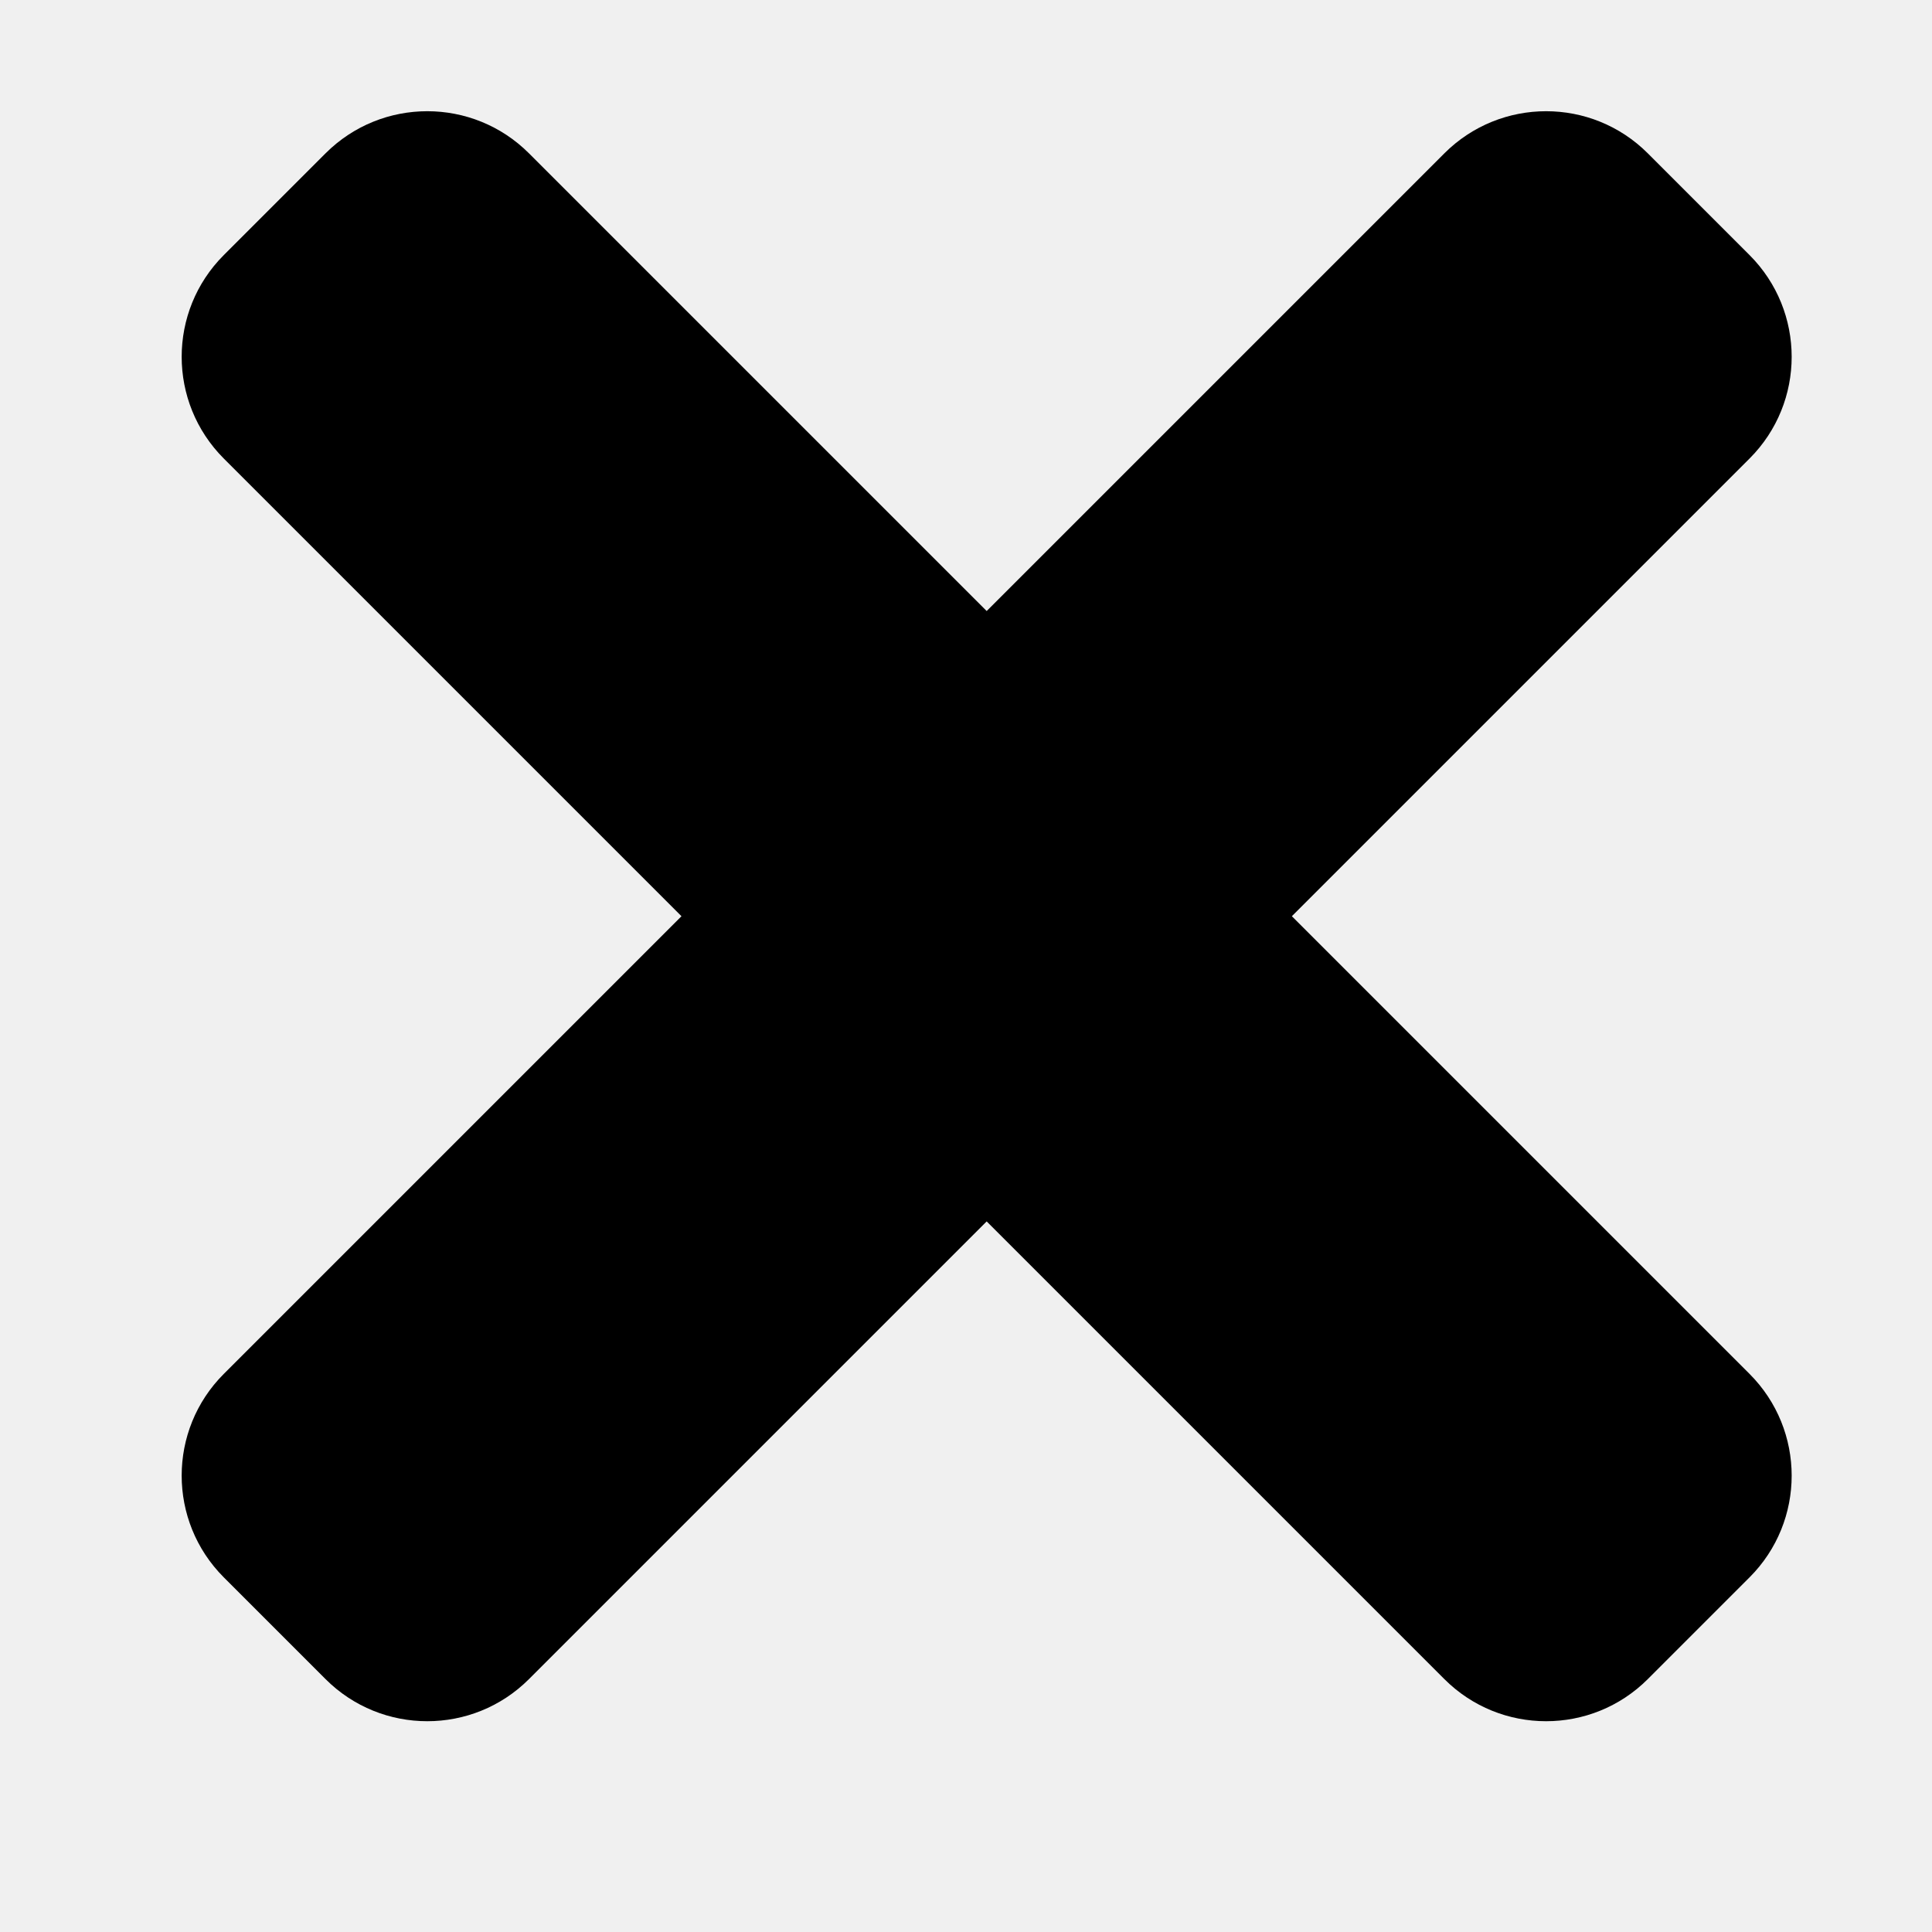
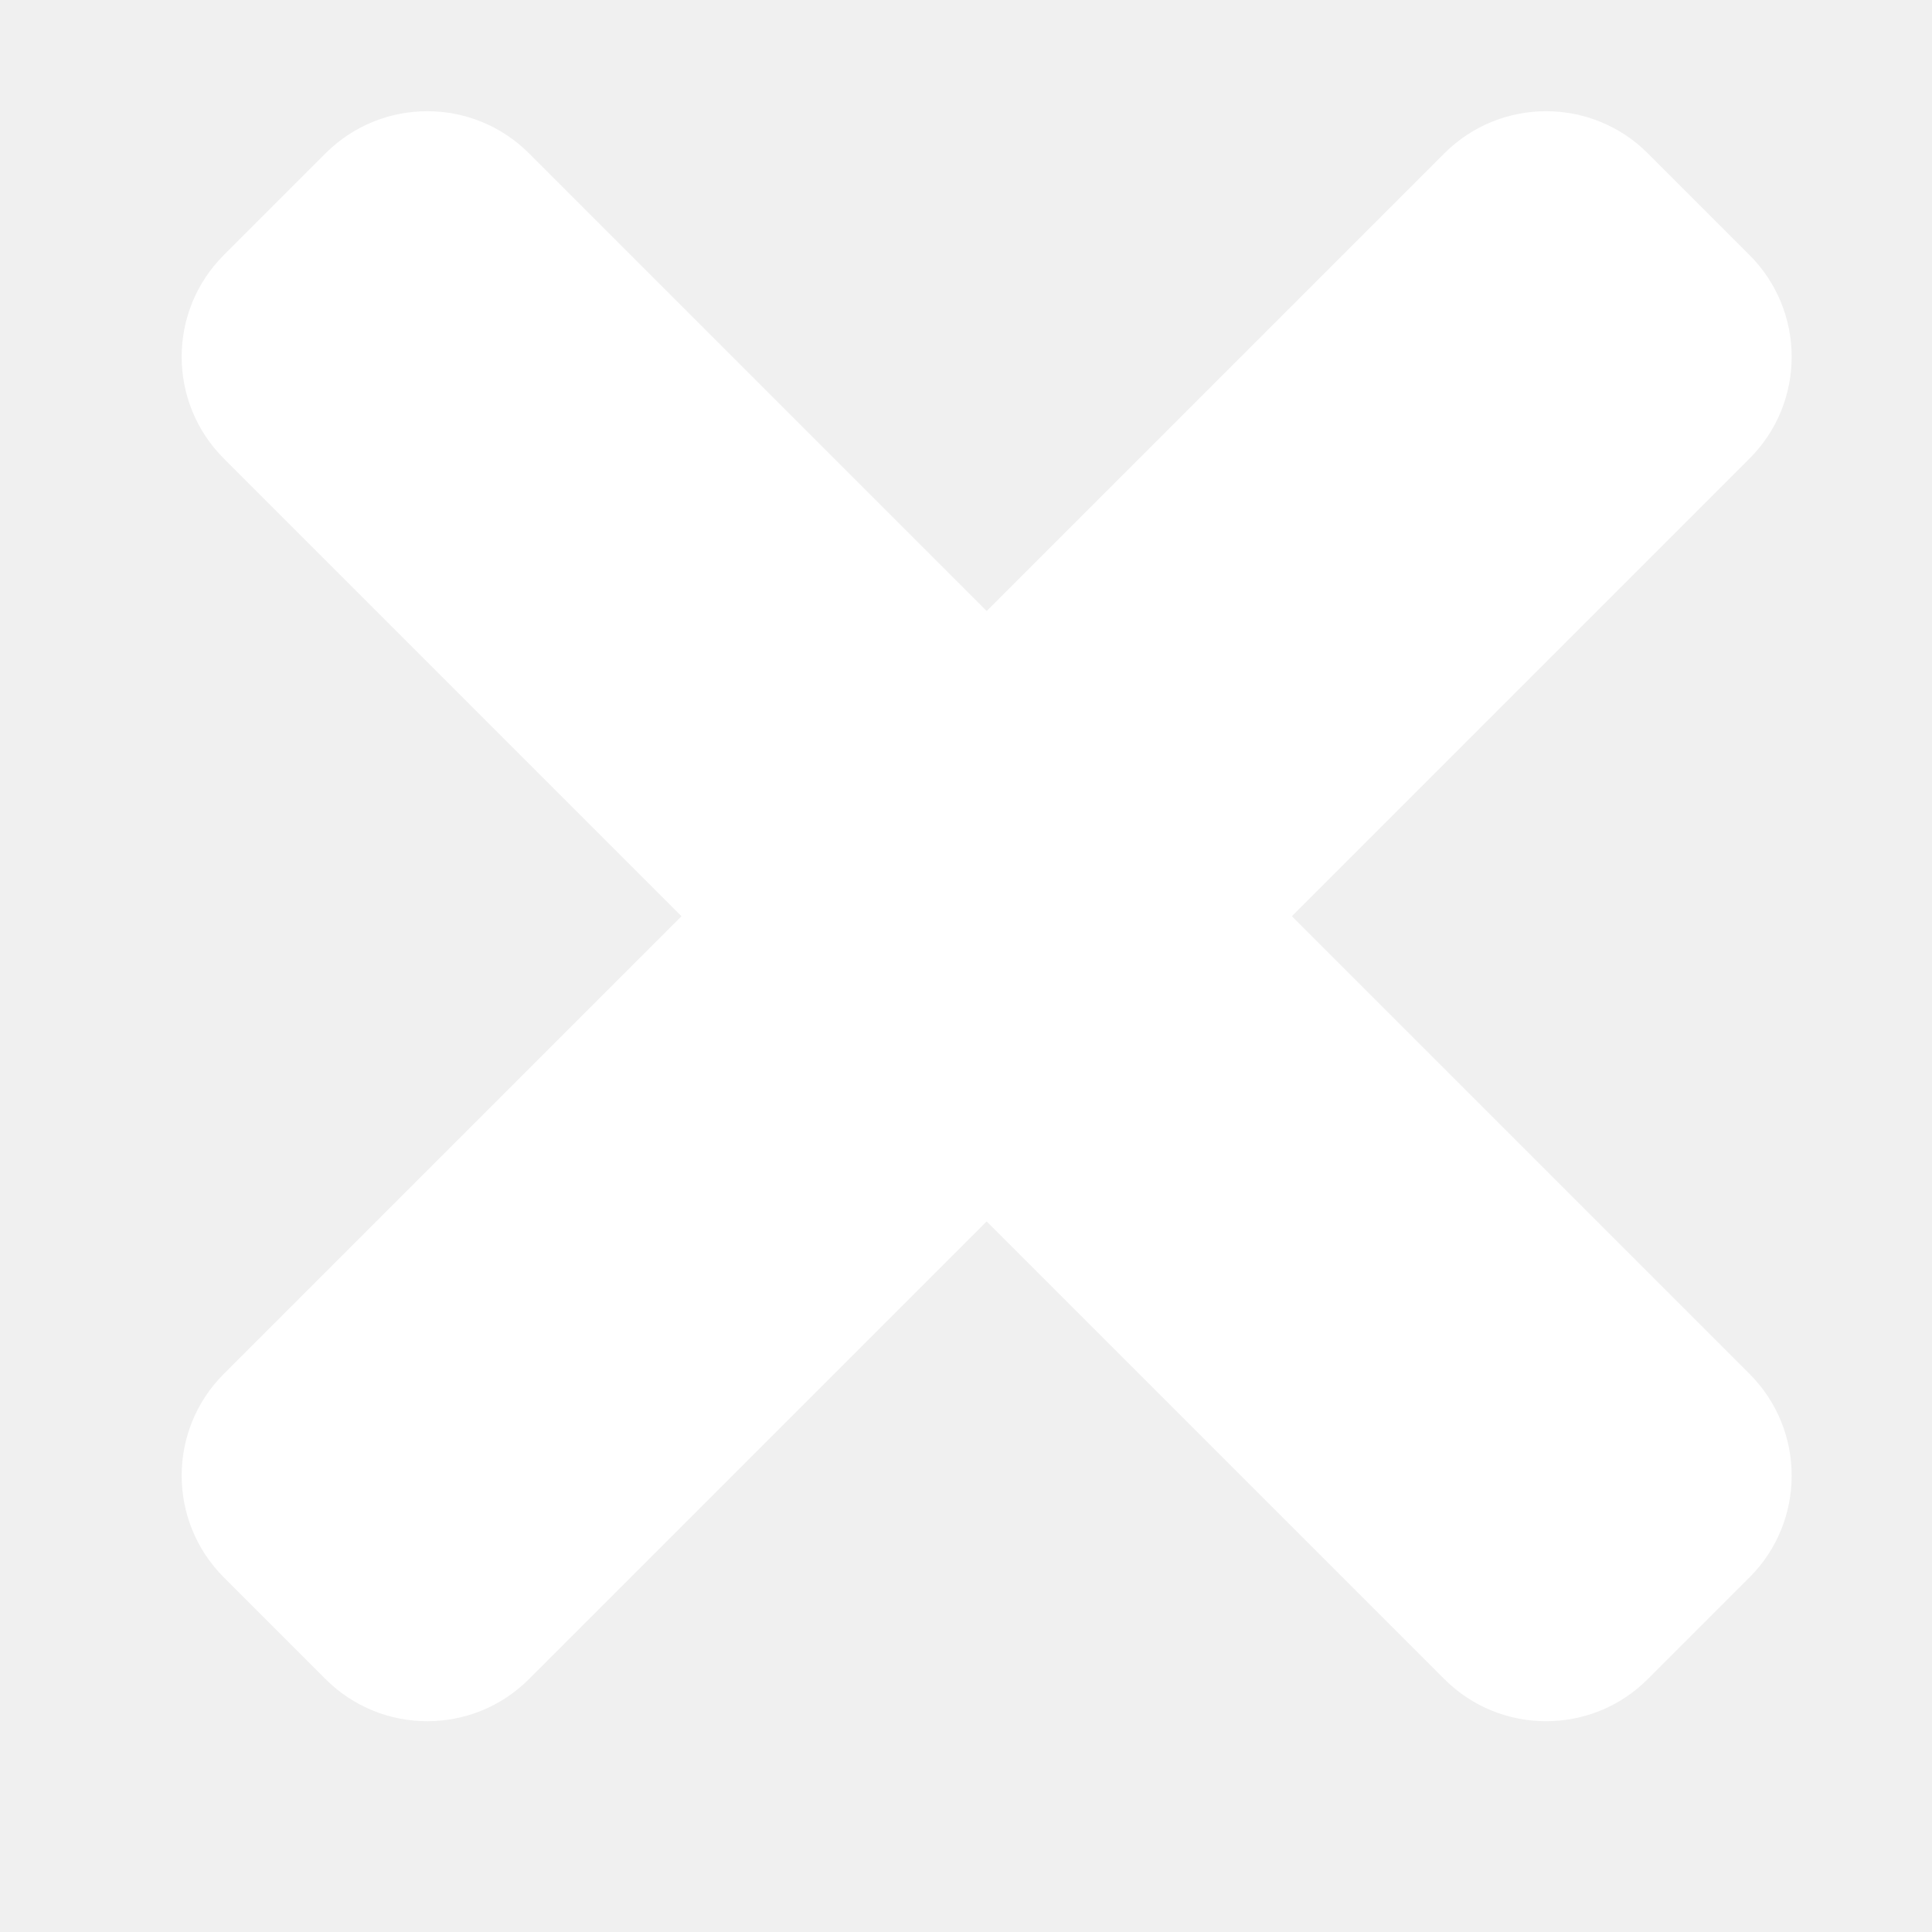
<svg xmlns="http://www.w3.org/2000/svg" viewBox="0 0 30 30" version="1.1" id="svg4" width="30" height="30">
  <defs id="defs8" />
-   <path d="m 20.06,14.227 7.107,-7.107 c 0.872,-0.872 0.872,-2.286 0,-3.159 l -1.58,-1.58 c -0.872,-0.872 -2.286,-0.872 -3.159,0 L 15.321,9.488 8.214,2.381 c -0.872,-0.872 -2.286,-0.872 -3.159,0 l -1.58,1.58 c -0.872,0.872 -0.872,2.286 0,3.159 l 7.107,7.107 -7.107,7.107 c -0.872,0.872 -0.872,2.286 0,3.159 l 1.58,1.58 c 0.872,0.872 2.287,0.872 3.159,0 l 7.107,-7.107 7.107,7.107 c 0.872,0.872 2.287,0.872 3.159,0 l 1.58,-1.58 c 0.872,-0.872 0.872,-2.286 0,-3.159 z" id="path2" style="stroke-width:0.071" />
+   <path d="m 20.06,14.227 7.107,-7.107 c 0.872,-0.872 0.872,-2.286 0,-3.159 l -1.58,-1.58 c -0.872,-0.872 -2.286,-0.872 -3.159,0 L 15.321,9.488 8.214,2.381 c -0.872,-0.872 -2.286,-0.872 -3.159,0 l -1.58,1.58 c -0.872,0.872 -0.872,2.286 0,3.159 l 7.107,7.107 -7.107,7.107 c -0.872,0.872 -0.872,2.286 0,3.159 l 1.58,1.58 c 0.872,0.872 2.287,0.872 3.159,0 l 7.107,-7.107 7.107,7.107 c 0.872,0.872 2.287,0.872 3.159,0 l 1.58,-1.58 c 0.872,-0.872 0.872,-2.286 0,-3.159 z" id="path2" style="stroke-width:0.071;opacity:1;fill:#ffffff;fill-opacity:1" />
</svg>
